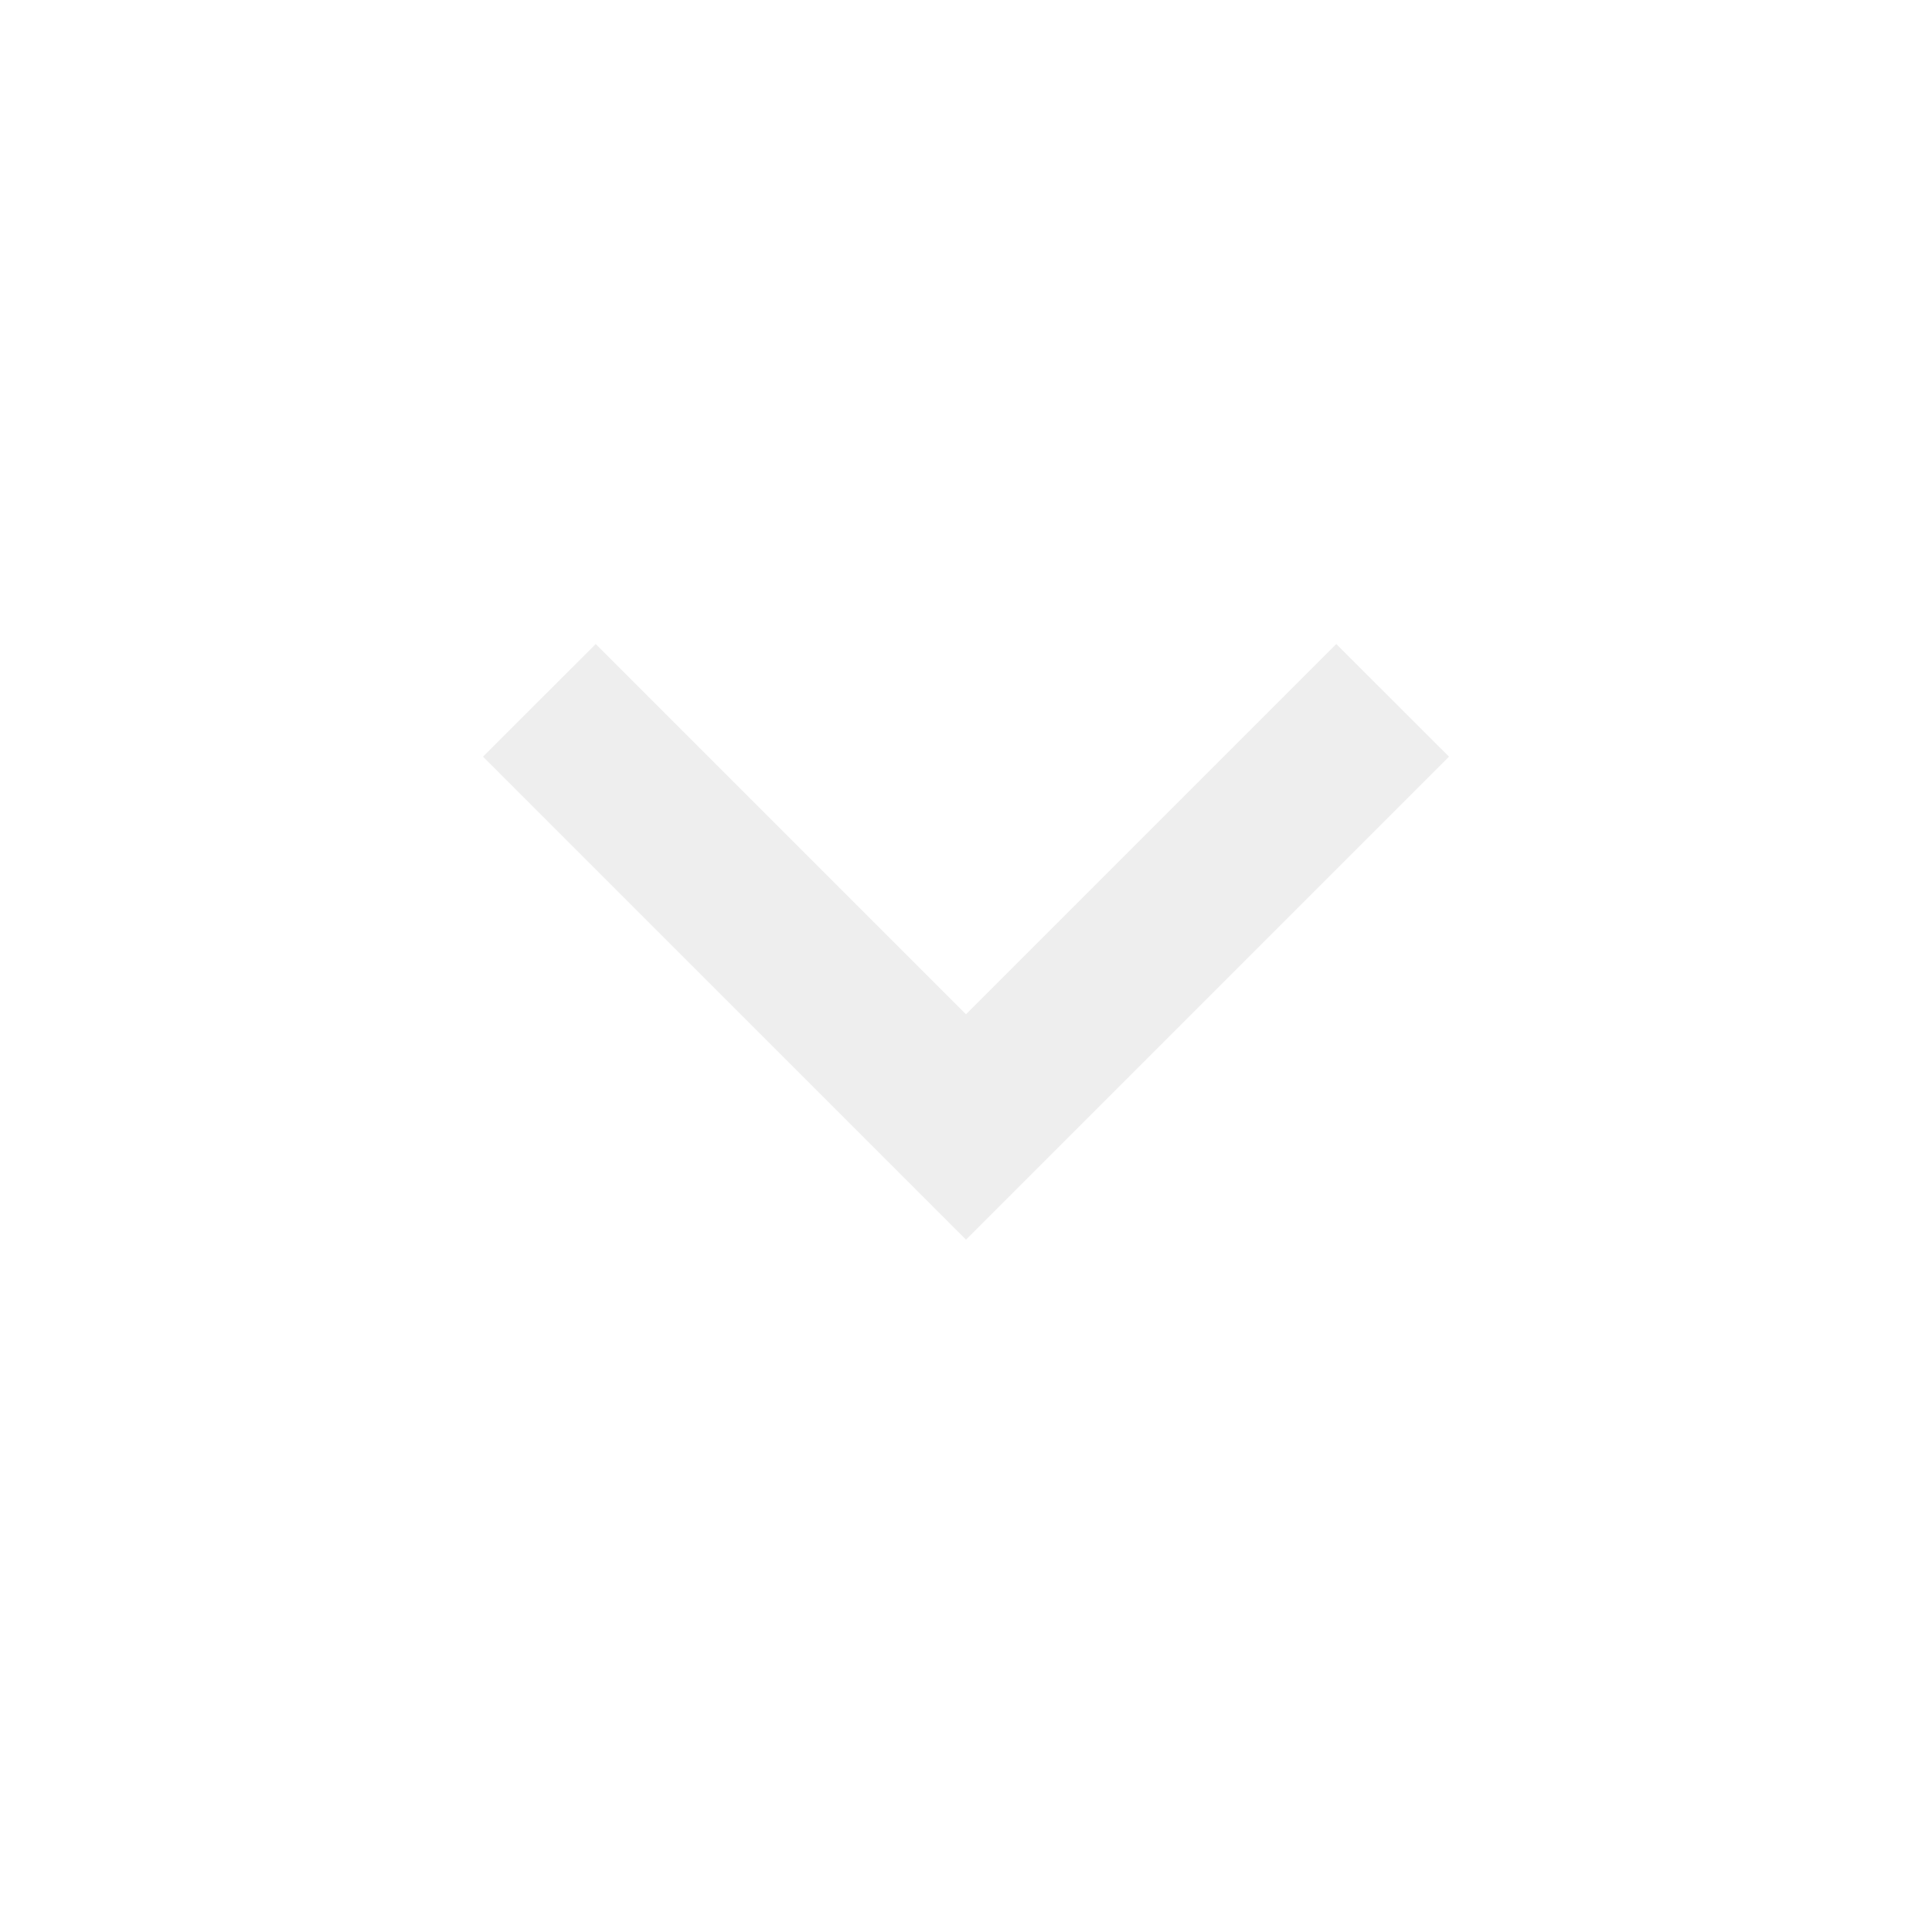
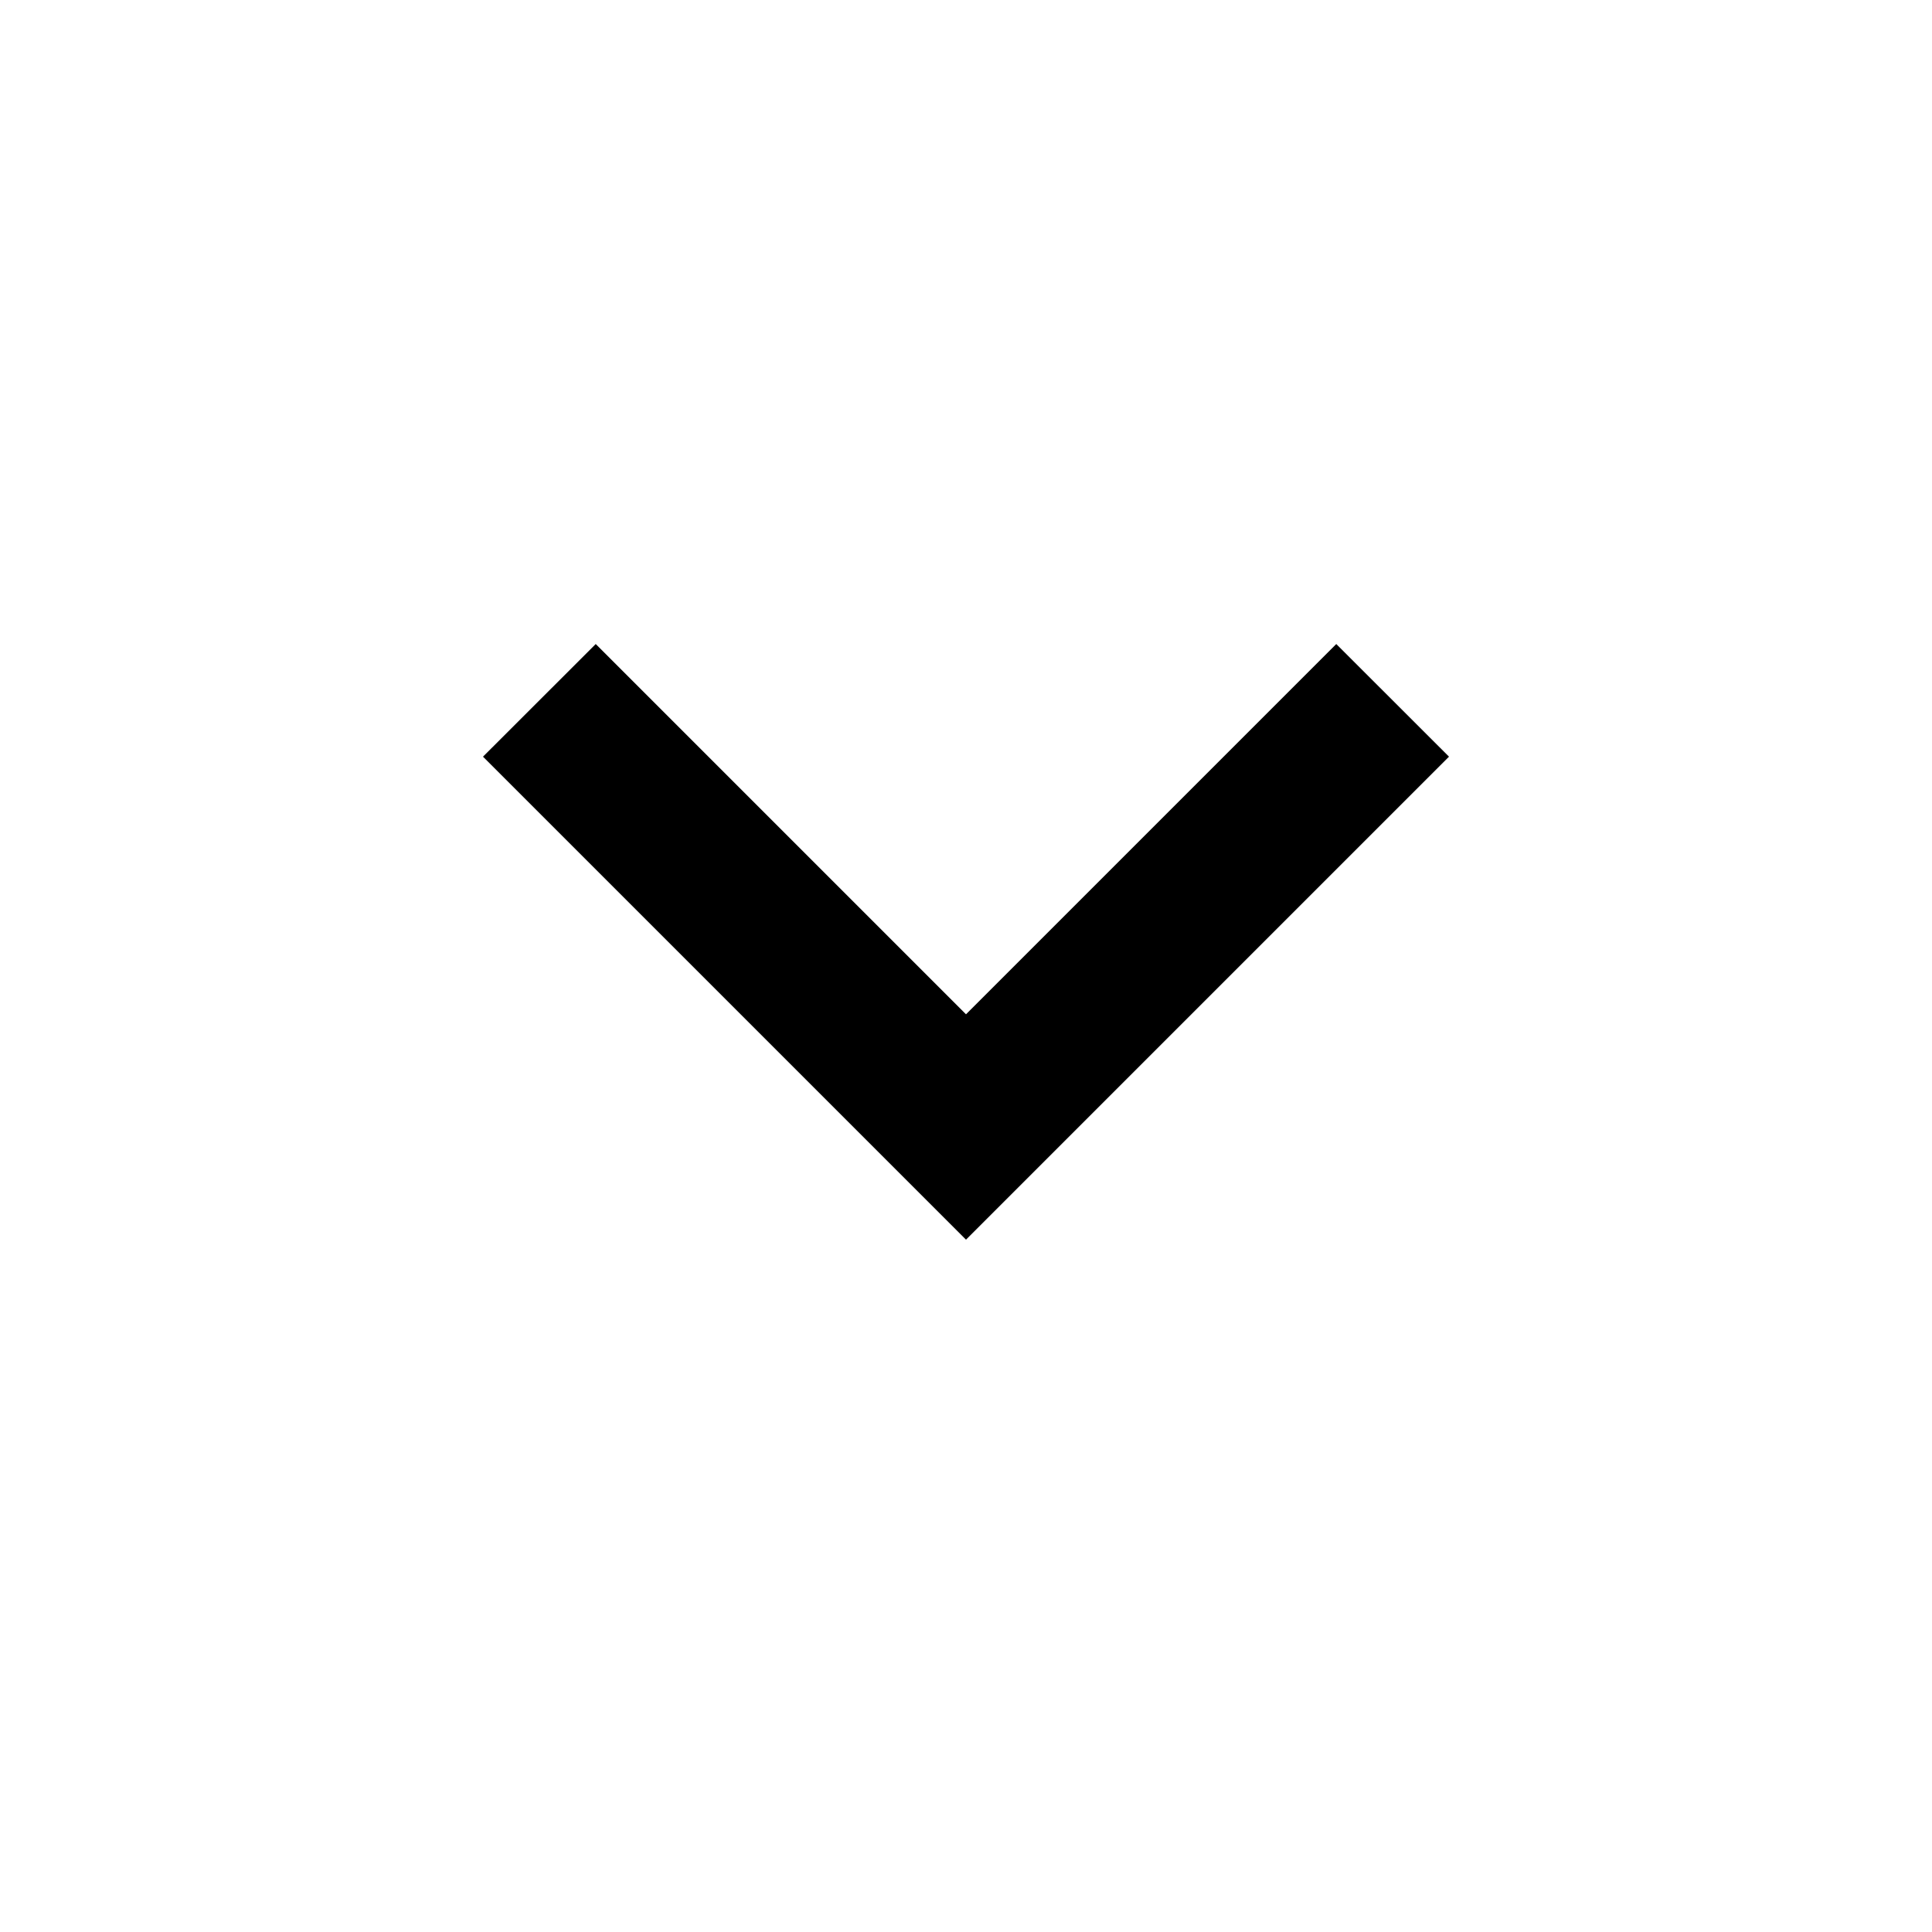
<svg xmlns="http://www.w3.org/2000/svg" width="20" height="20" viewBox="0 0 20 20" fill="none">
-   <path d="M10 12.833L5 7.833L6.167 6.667L10 10.5L13.833 6.667L15 7.833L10 12.833Z" fill="#EEEEEE" />
+   <path d="M10 12.833L5 7.833L6.167 6.667L10 10.5L13.833 6.667L15 7.833L10 12.833Z" fill="currentColor" />
</svg>
